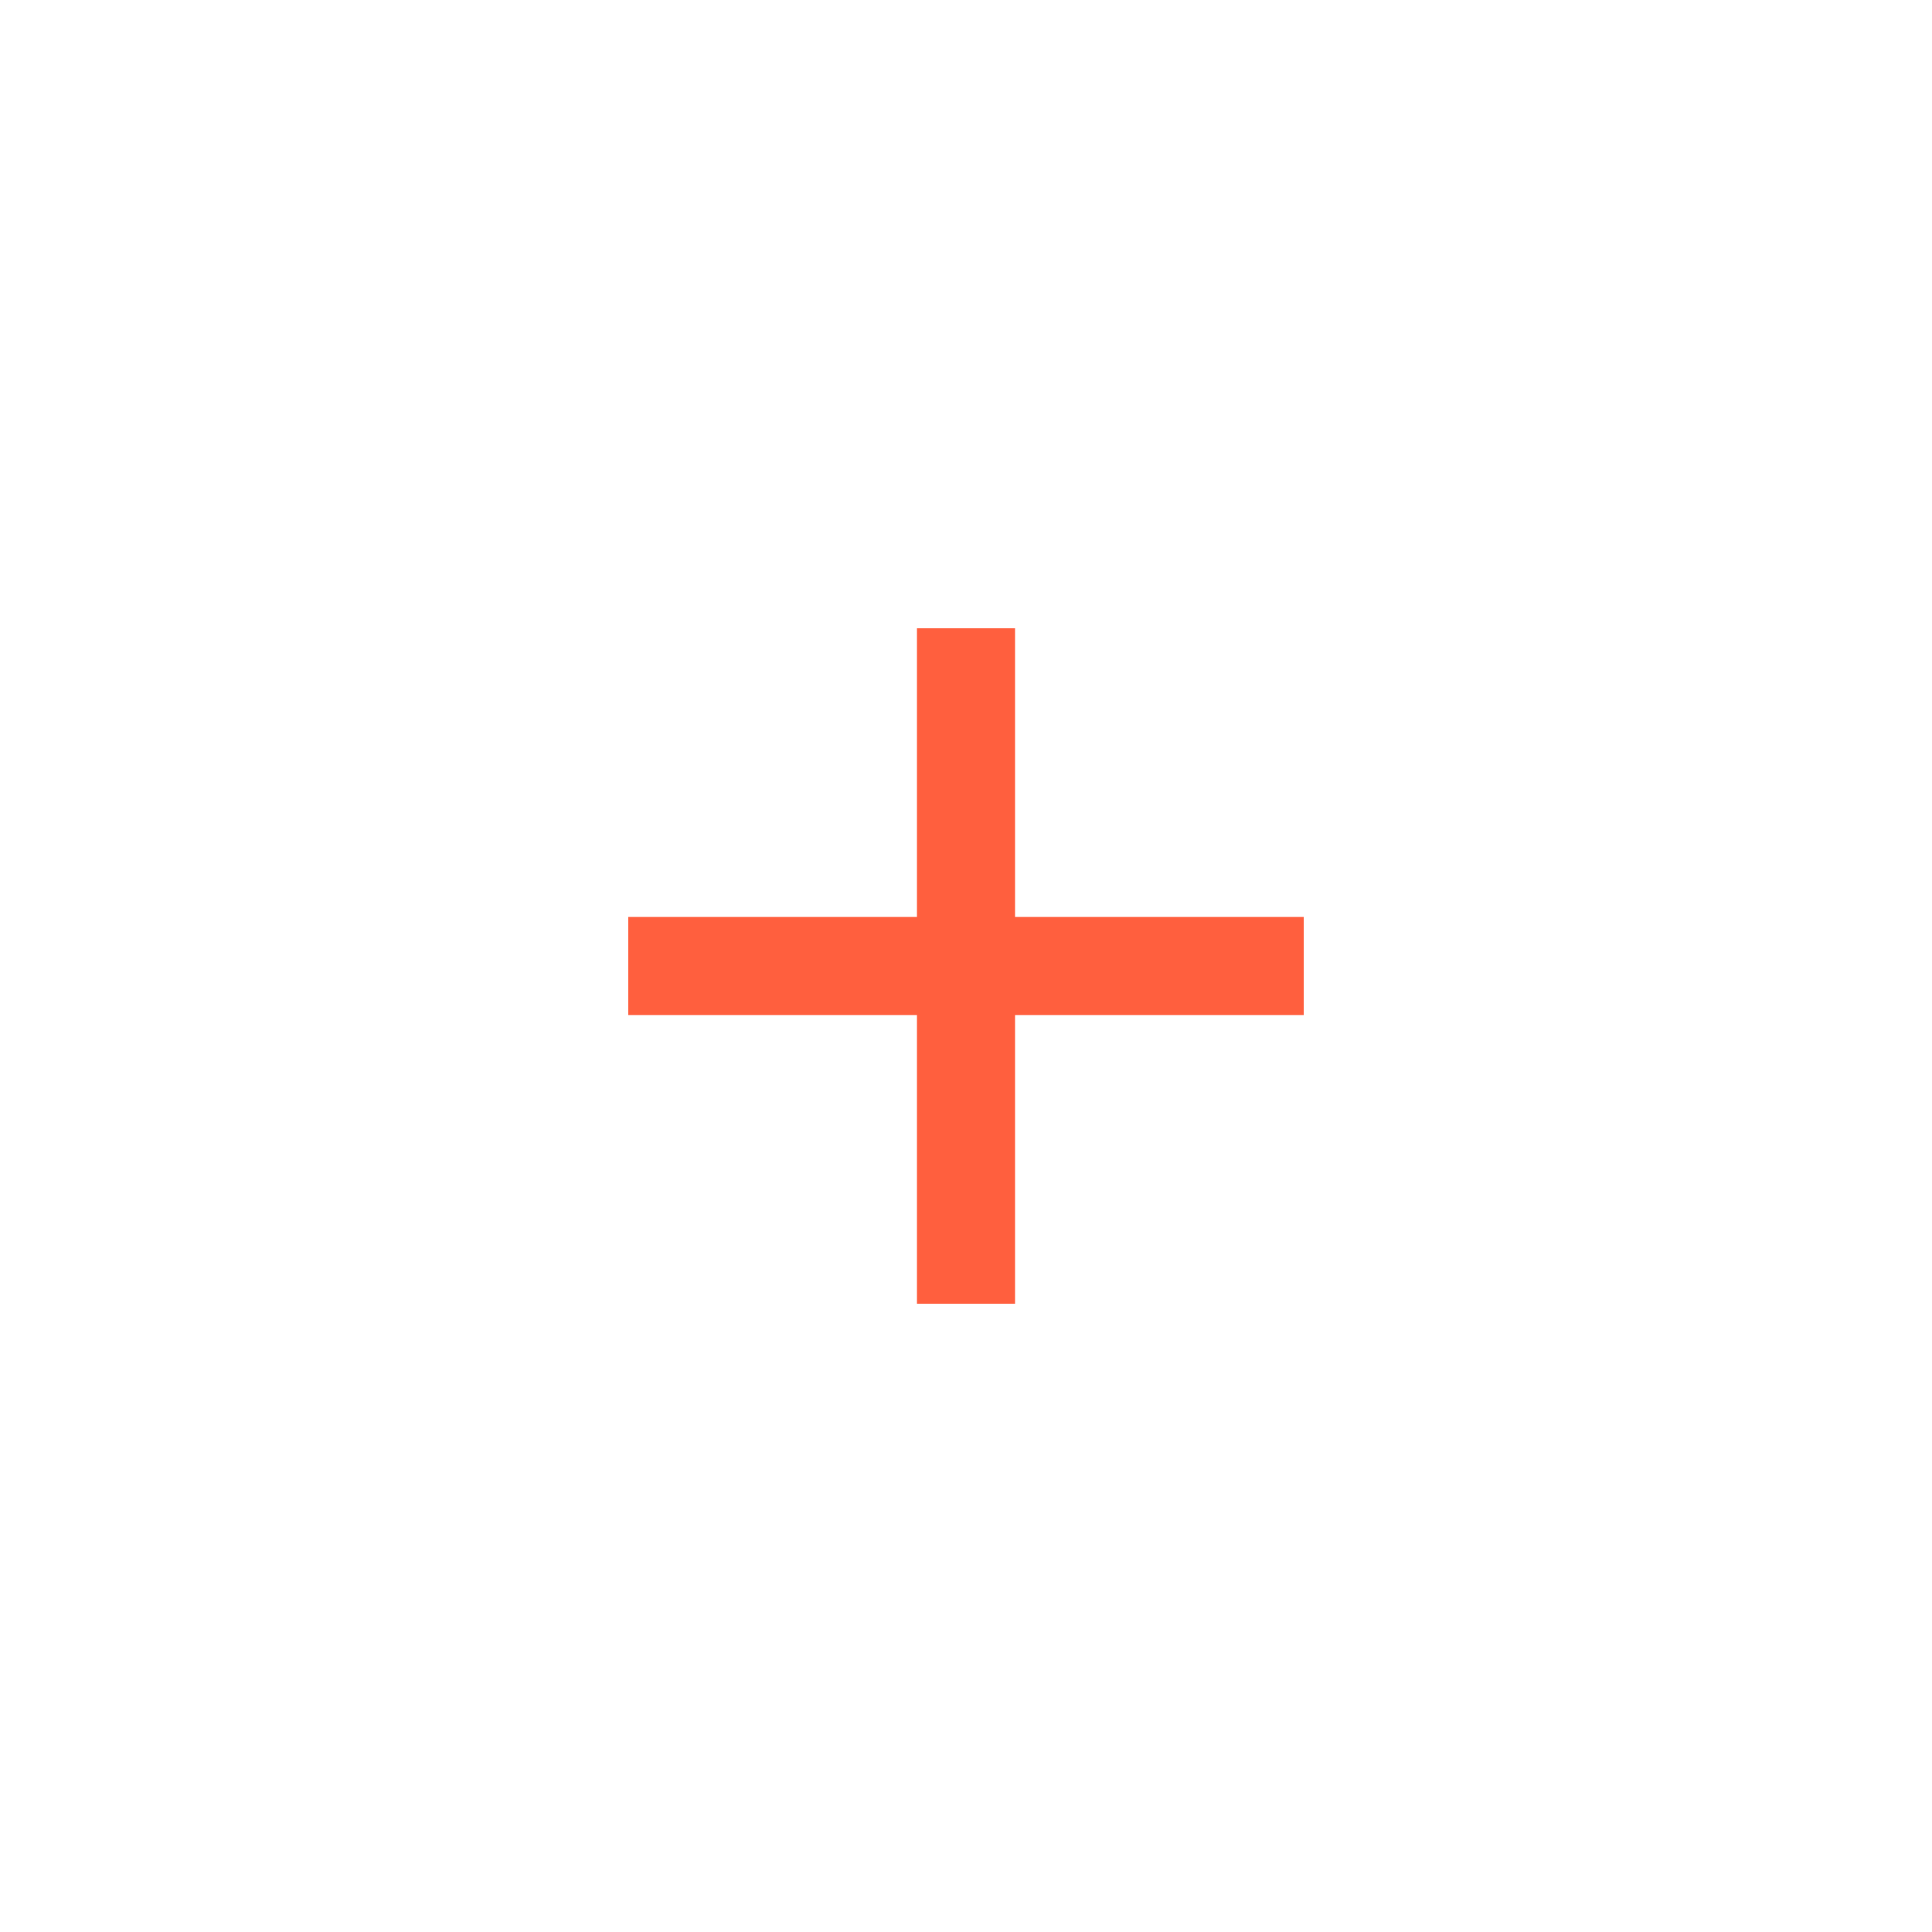
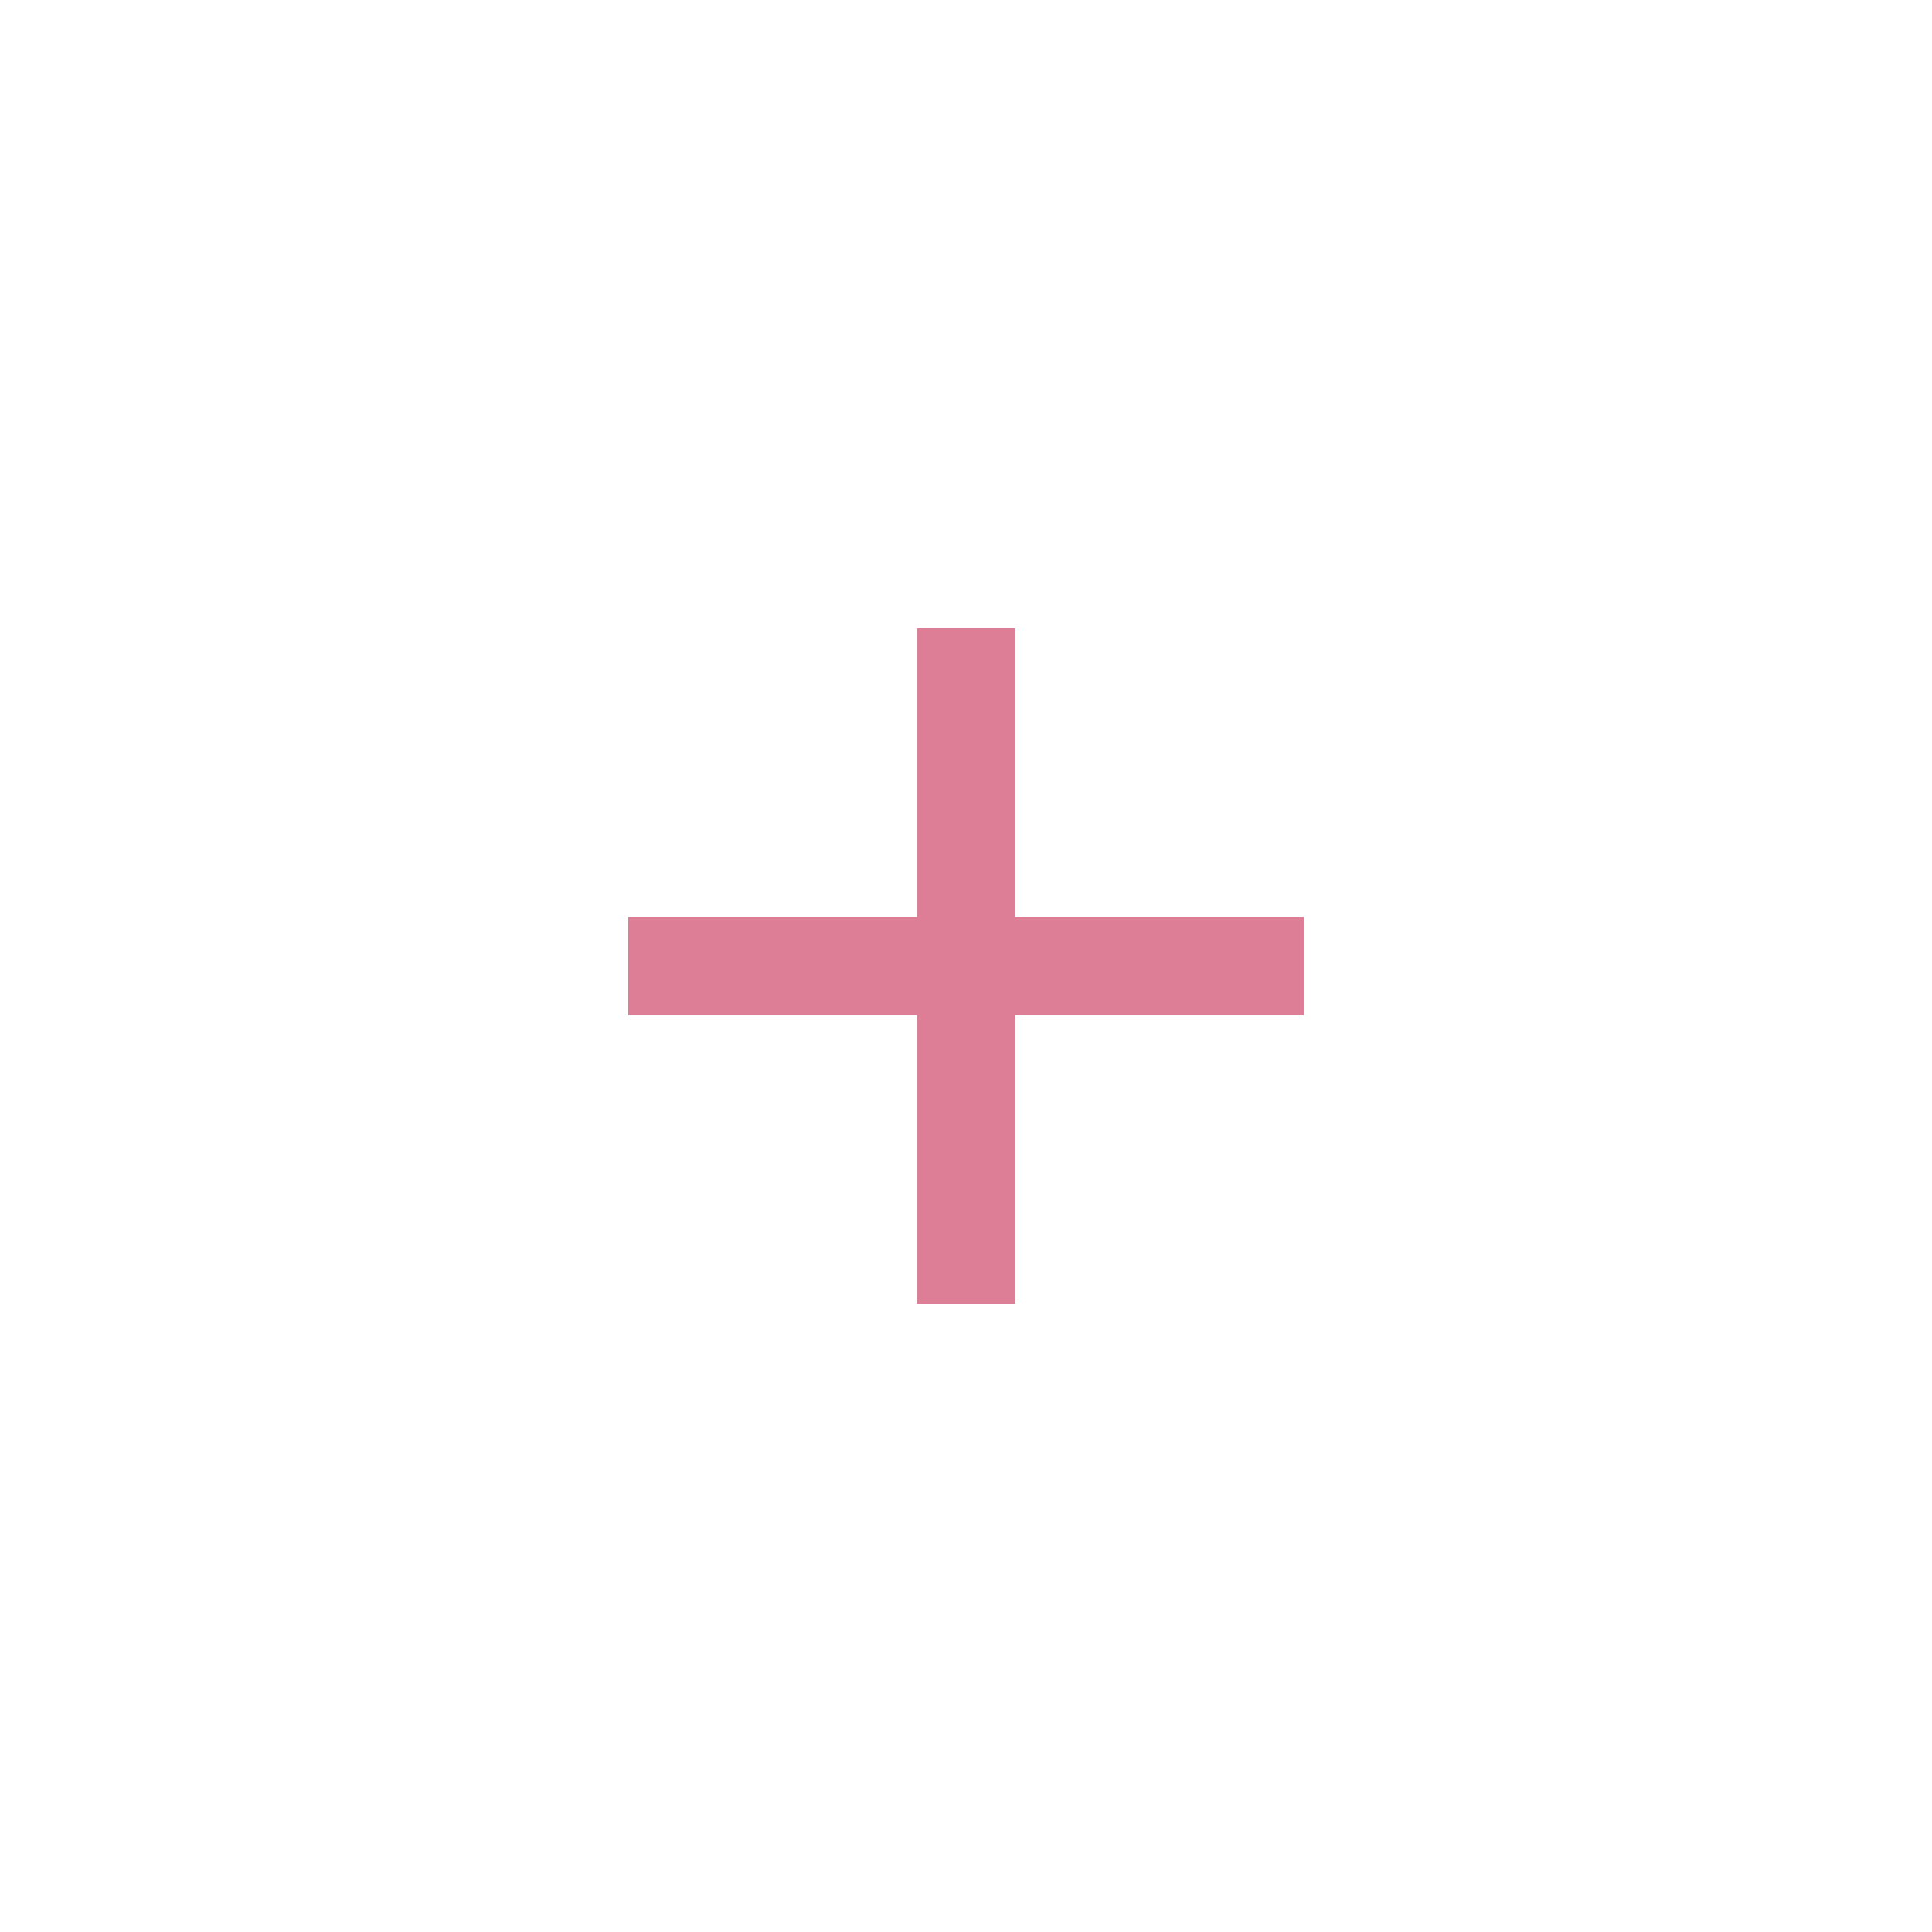
- <svg xmlns="http://www.w3.org/2000/svg" fill="#ff5f3e" width="800px" height="800px" viewBox="0 0 1024 1024">
+ <svg xmlns="http://www.w3.org/2000/svg" fill="#dd7d96" width="800px" height="800px" viewBox="0 0 1024 1024">
  <g id="SVGRepo_bgCarrier" stroke-width="0" />
  <g id="SVGRepo_tracerCarrier" stroke-linecap="round" stroke-linejoin="round" />
  <g id="SVGRepo_iconCarrier">
    <path d="M486 691h52V538h153v-52H538V333h-52v153H333v52h153z" />
  </g>
</svg>
